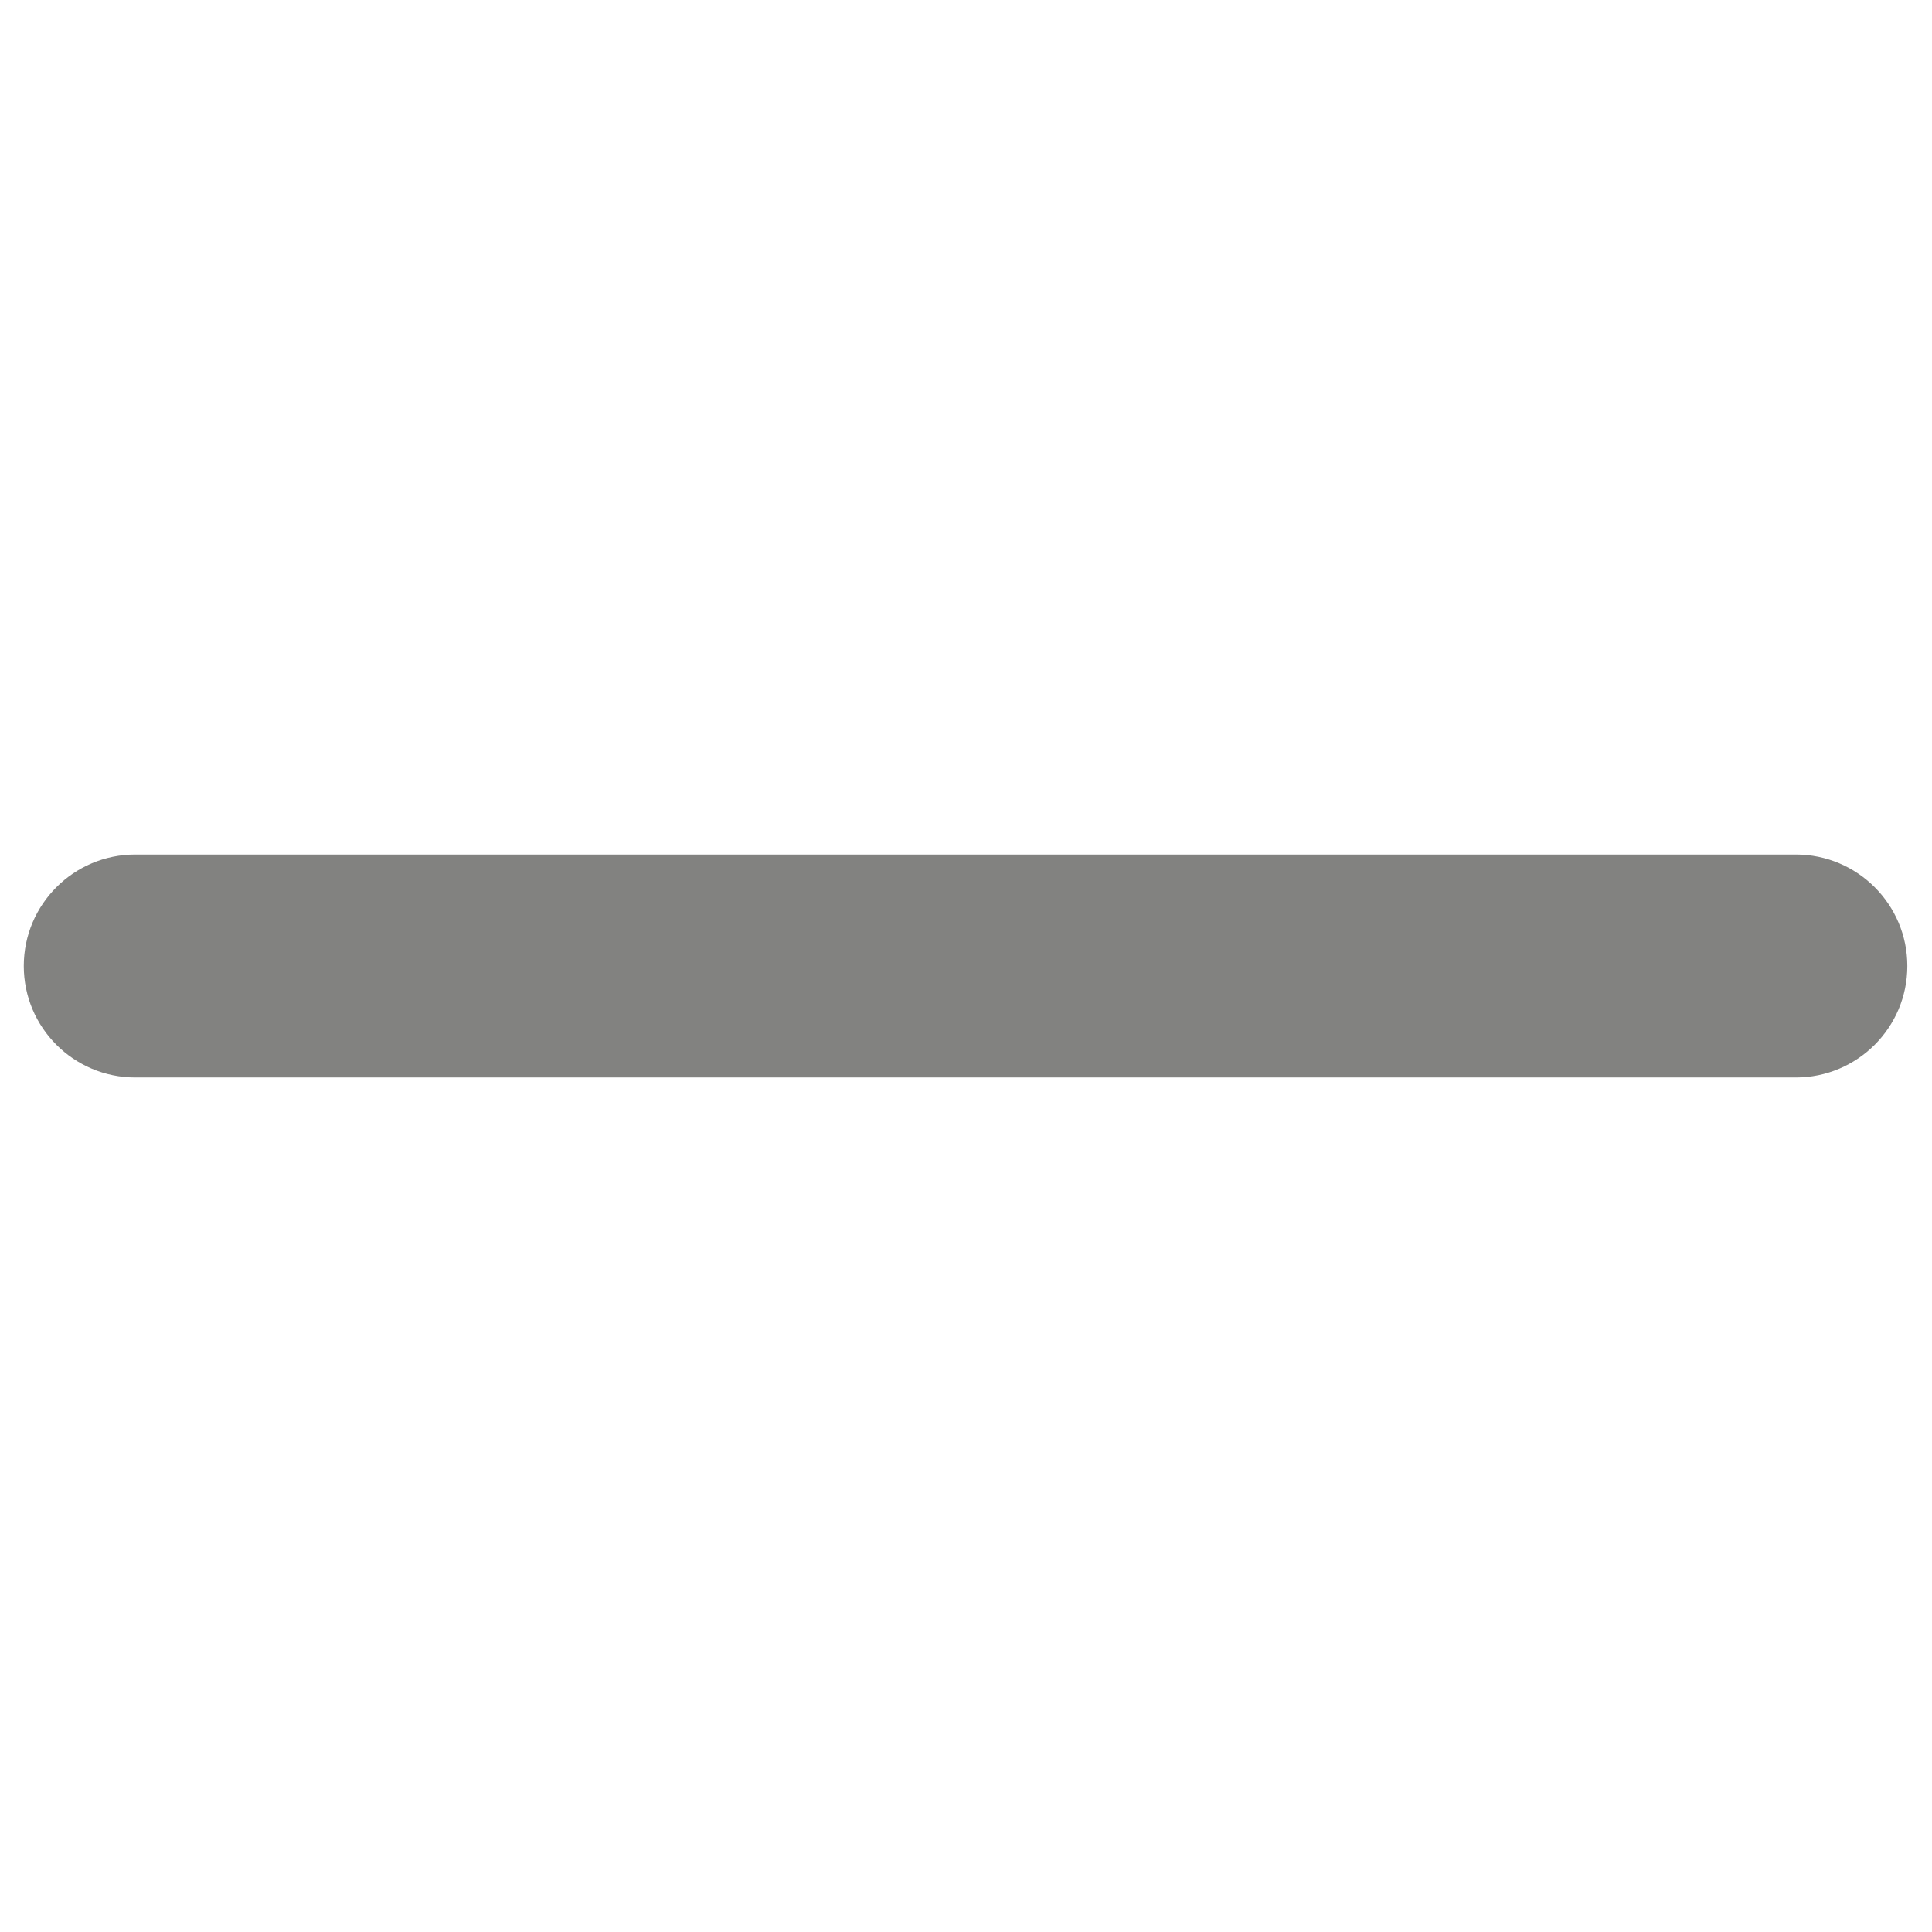
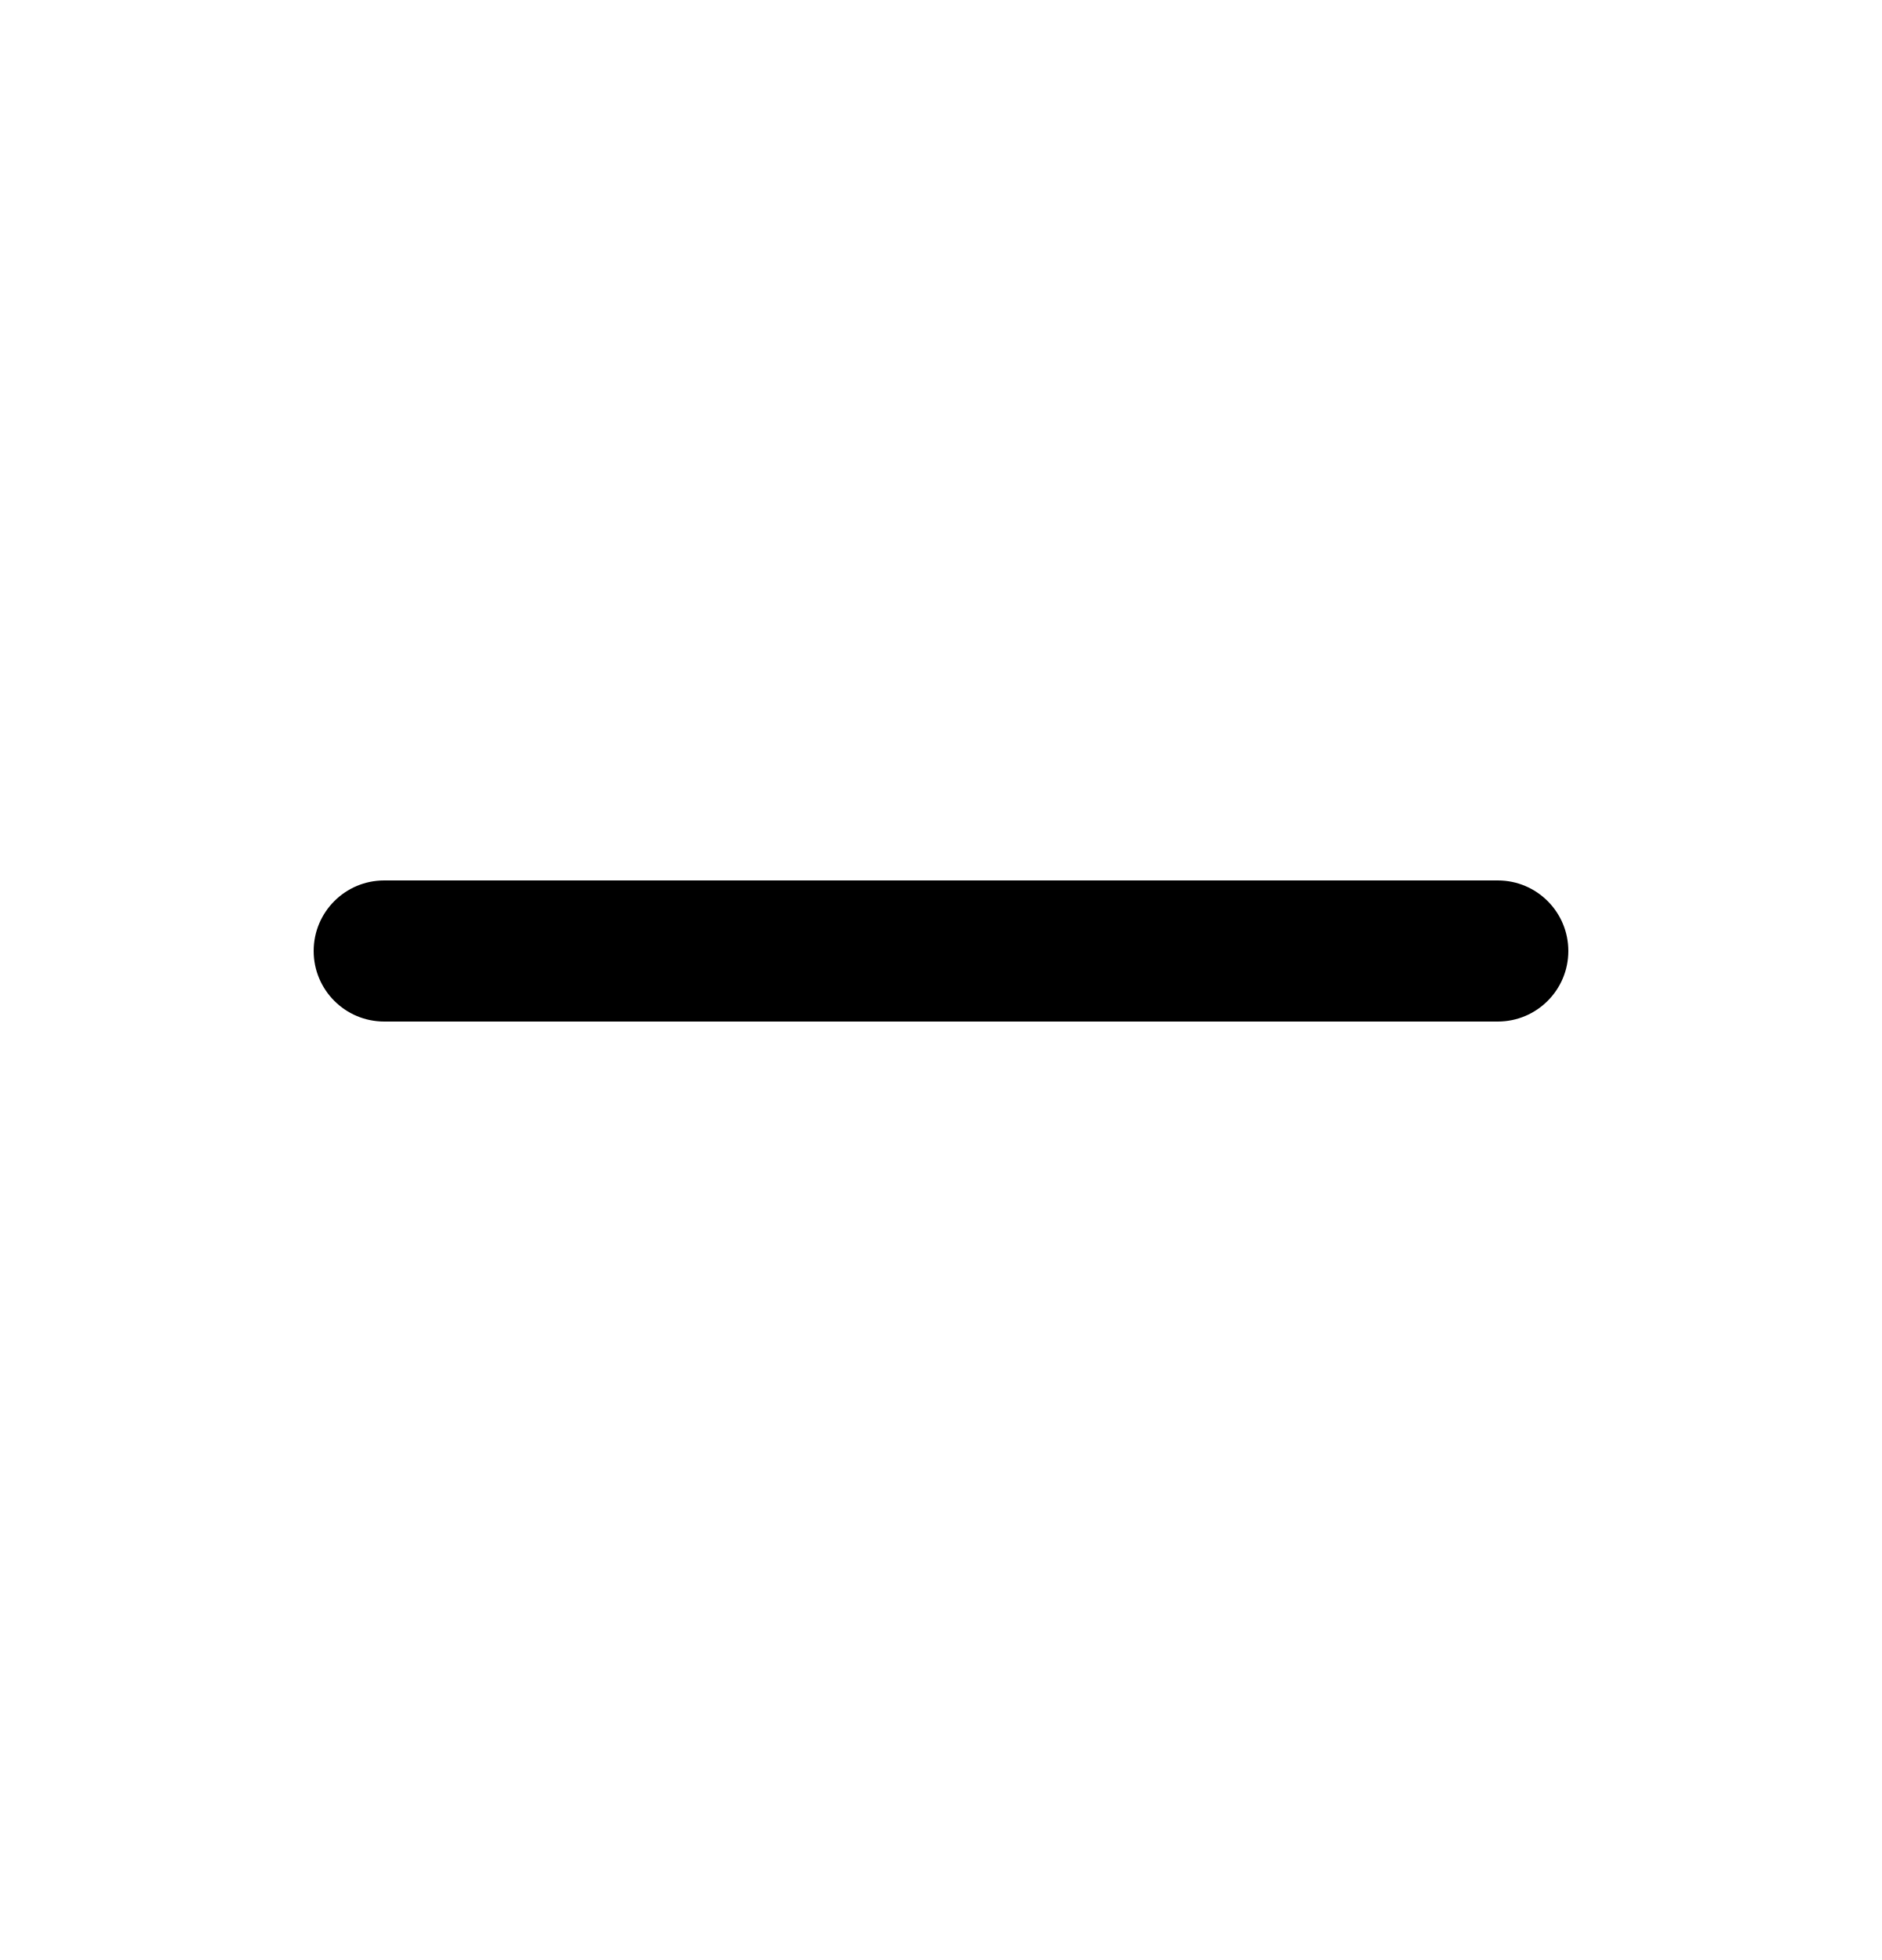
- <svg xmlns="http://www.w3.org/2000/svg" width="13" height="13" viewBox="0 0 13 13" fill="none">
-   <path fill-rule="evenodd" clip-rule="evenodd" d="M0.16 6.5C0.16 6.086 0.496 5.75 0.91 5.75H12.084C12.498 5.75 12.834 6.086 12.834 6.5C12.834 6.914 12.498 7.25 12.084 7.25H0.91C0.496 7.25 0.16 6.914 0.16 6.5Z" fill="#828280" />
+ <svg xmlns="http://www.w3.org/2000/svg" width="24" height="25" viewBox="0 0 24 25" fill="none">
+   <path fill-rule="evenodd" clip-rule="evenodd" d="M4 12.13C4 11.633 4.403 11.23 4.9 11.23H19.1C19.597 11.23 20 11.633 20 12.13C20 12.627 19.597 13.03 19.1 13.03H4.9C4.403 13.03 4 12.627 4 12.13Z" fill="black" />
</svg>
